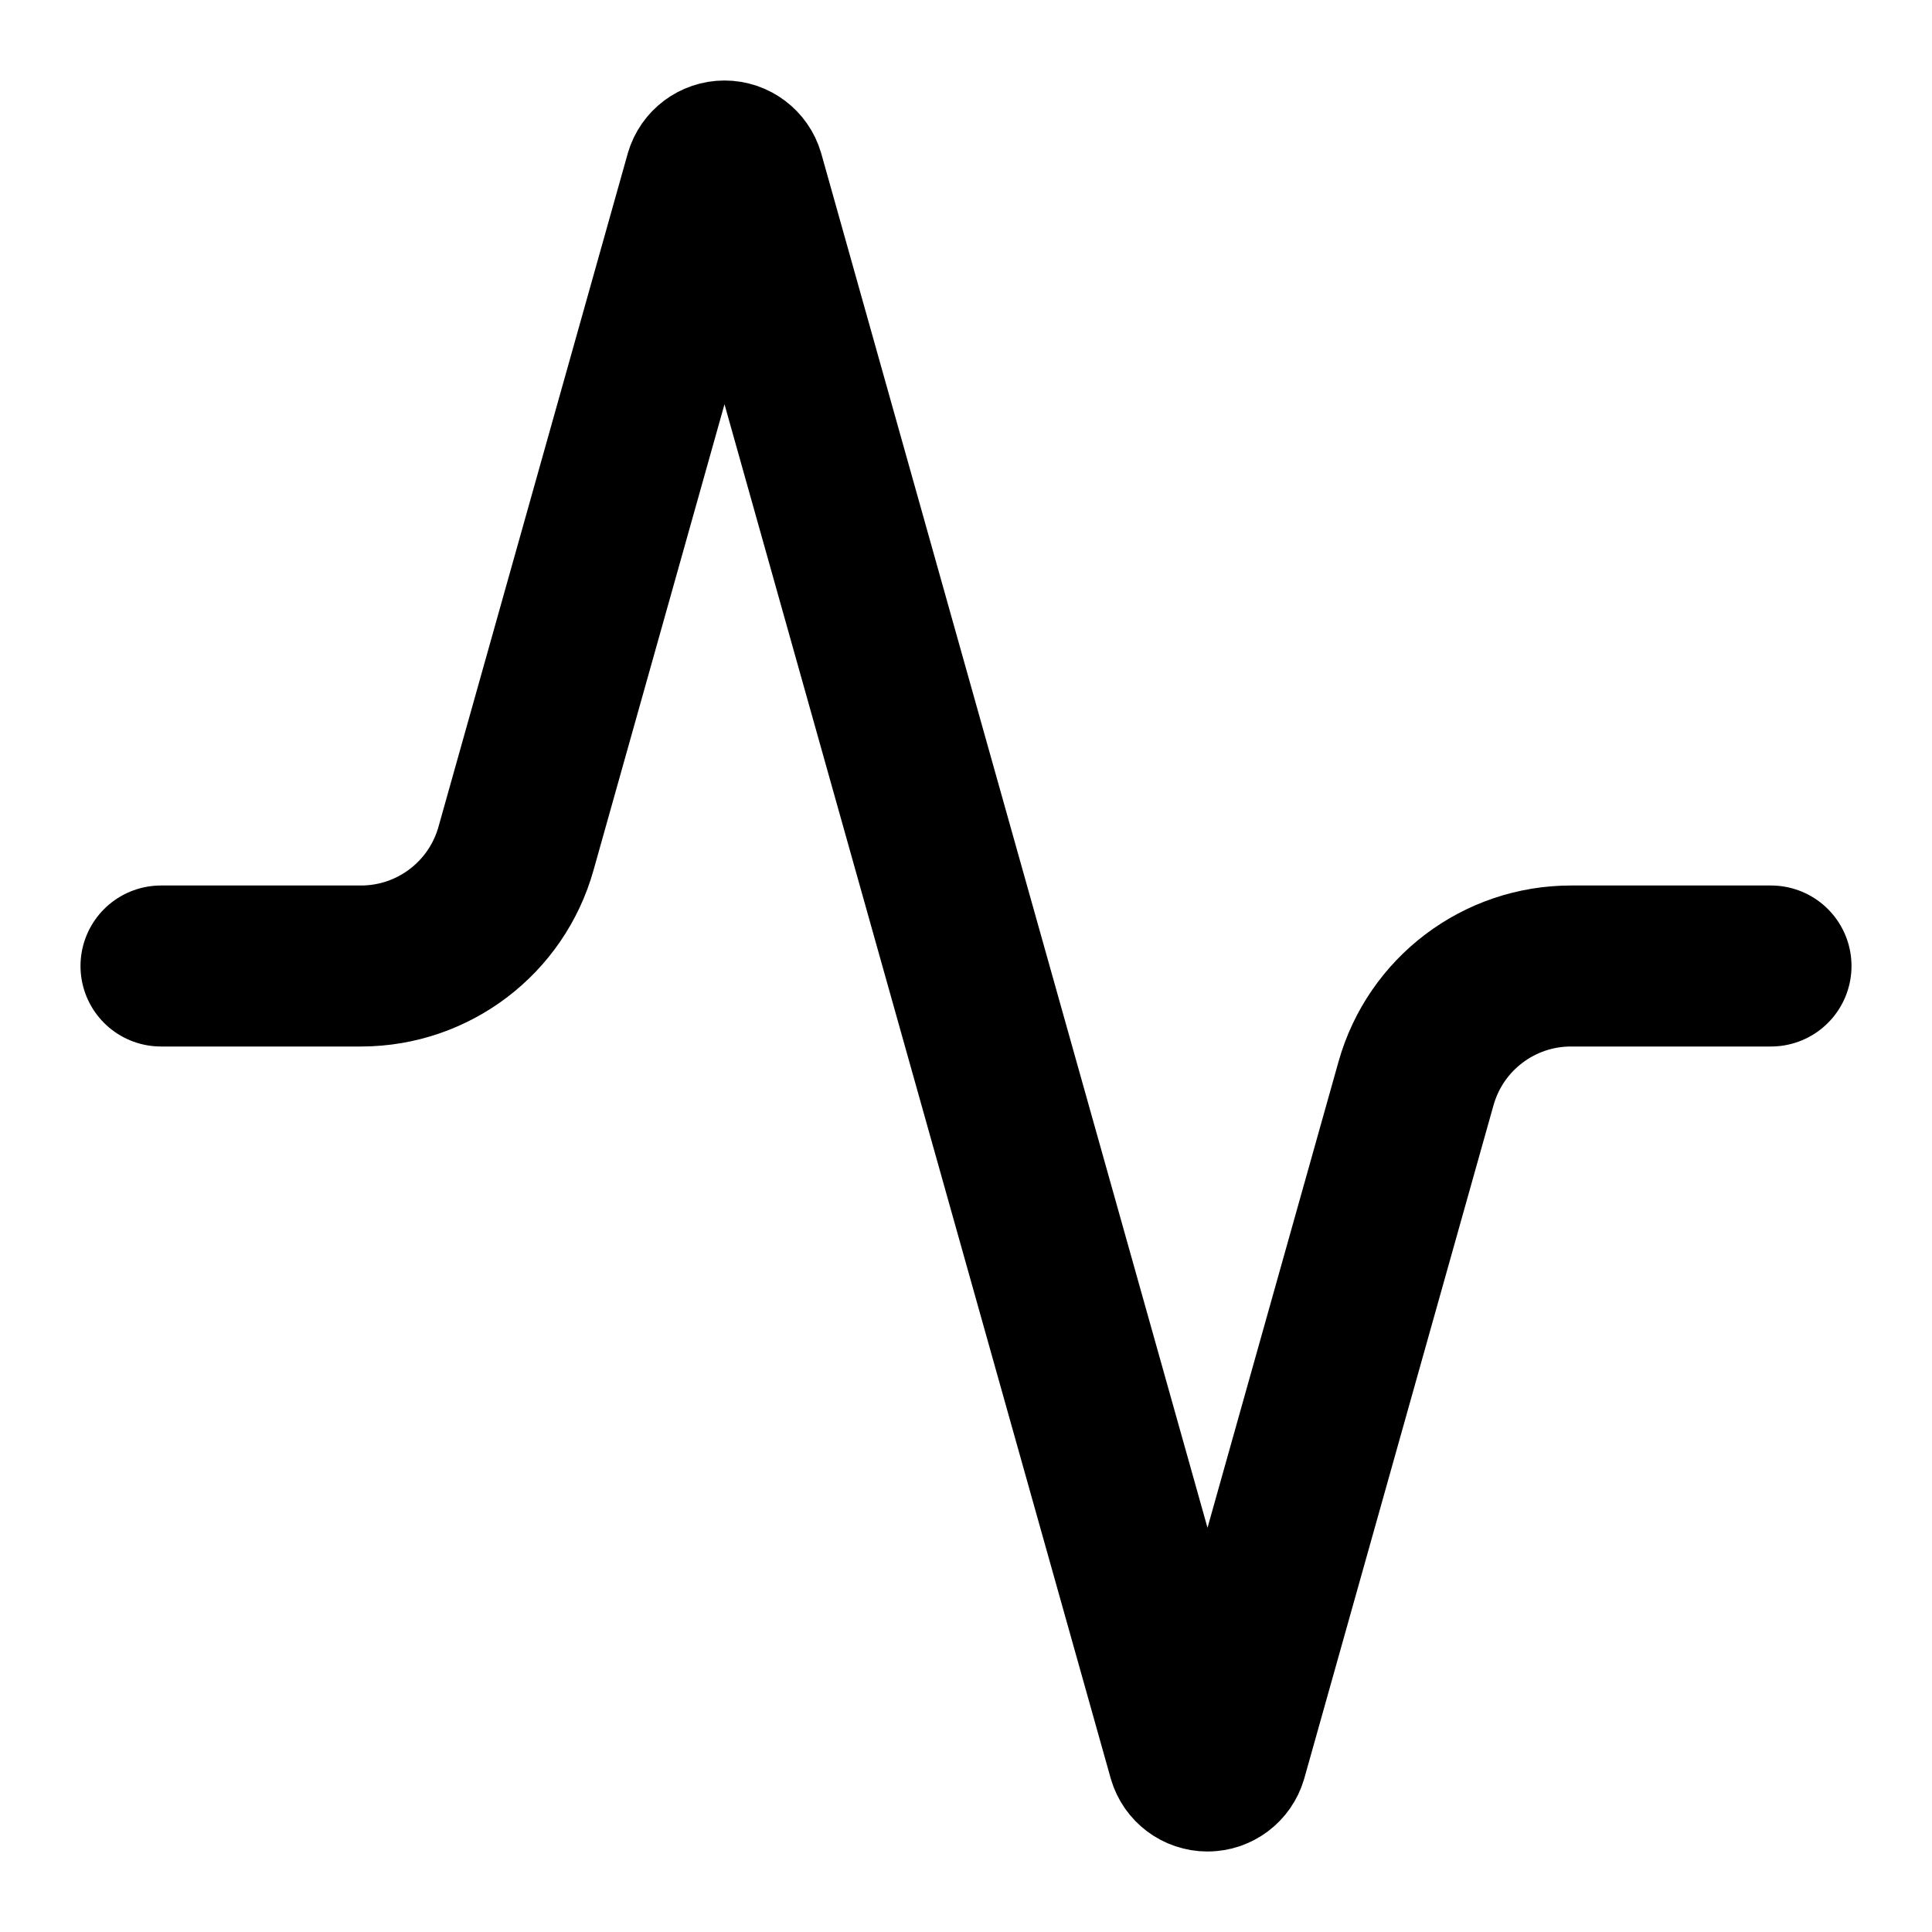
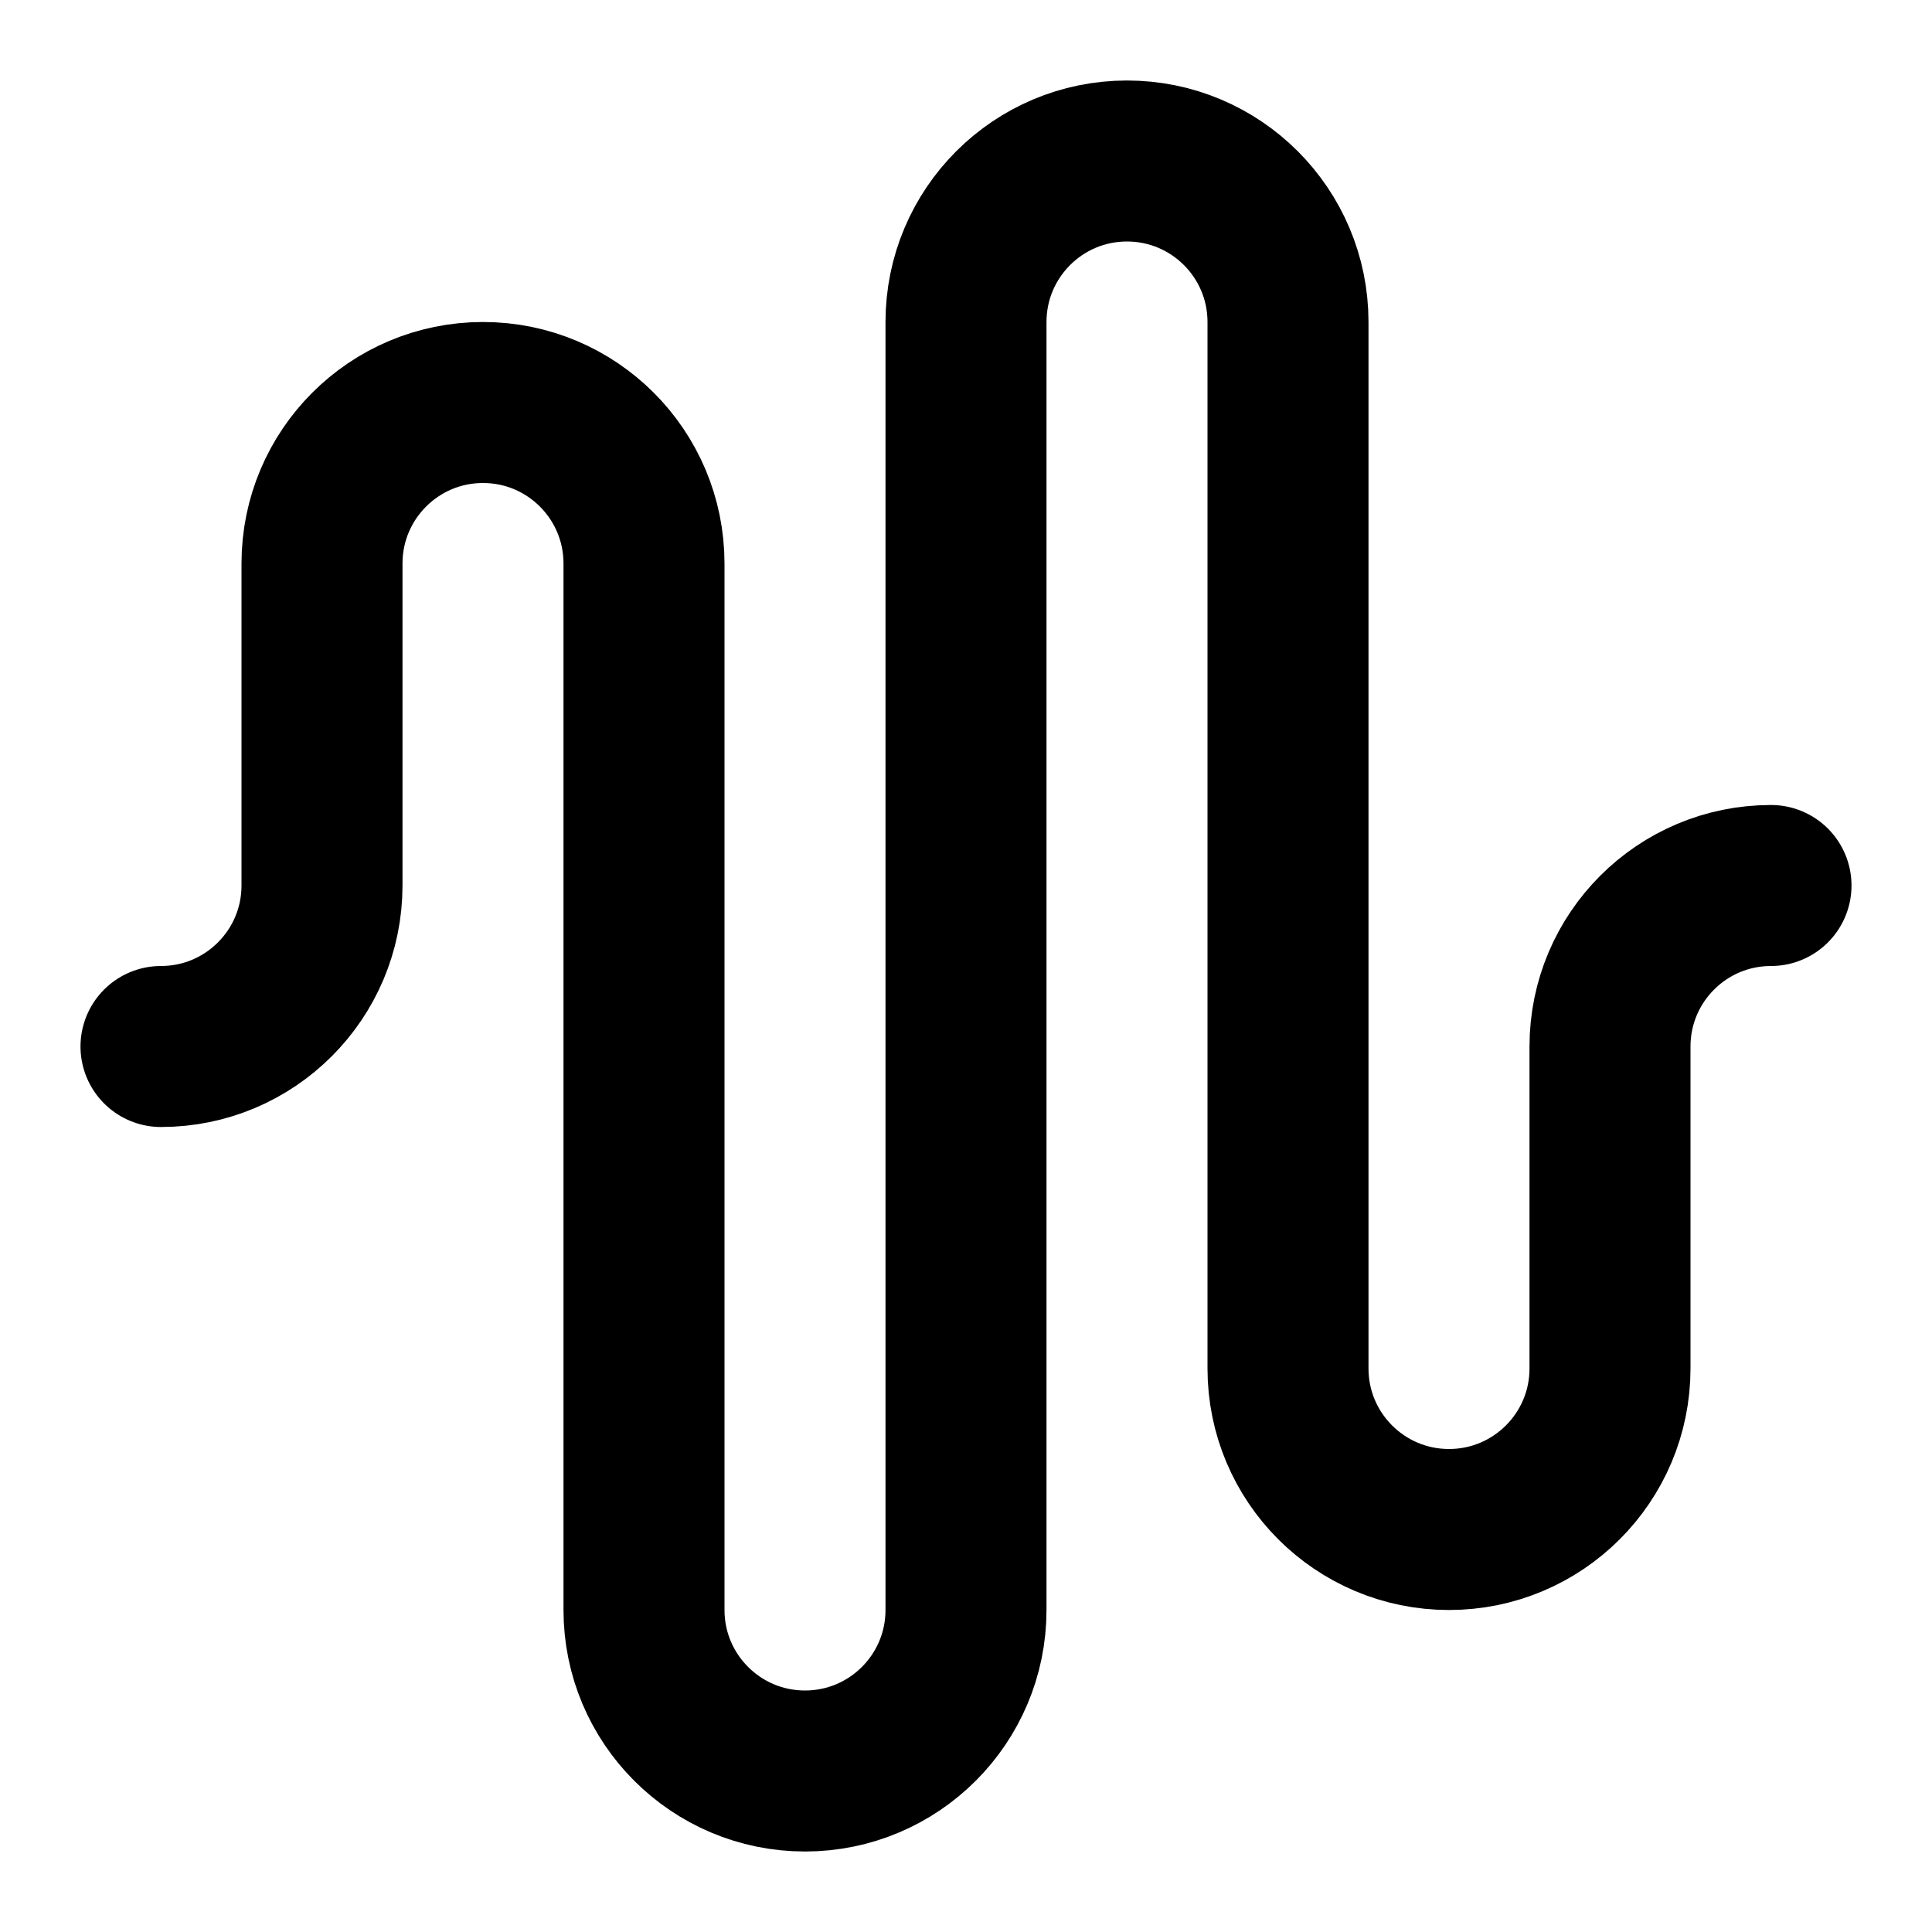
<svg xmlns="http://www.w3.org/2000/svg" width="24" height="24" viewBox="0 0 24 24" fill="none" stroke="currentColor" stroke-width="2" stroke-linecap="round" stroke-linejoin="round">
-   <path d="M22 12h-2.48a2 2 0 0 0-1.93 1.46l-2.35 8.36a.25.25 0 0 1-.48 0L9.24 2.18a.25.25 0 0 0-.48 0l-2.35 8.36A2 2 0 0 1 4.49 12H2" />
+   <path d="M2 13a2 2 0 0 0 2-2V7a2 2 0 0 1 4 0v13a2 2 0 0 0 4 0V4a2 2 0 0 1 4 0v13a2 2 0 0 0 4 0v-4a2 2 0 0 1 2-2" />
</svg>
